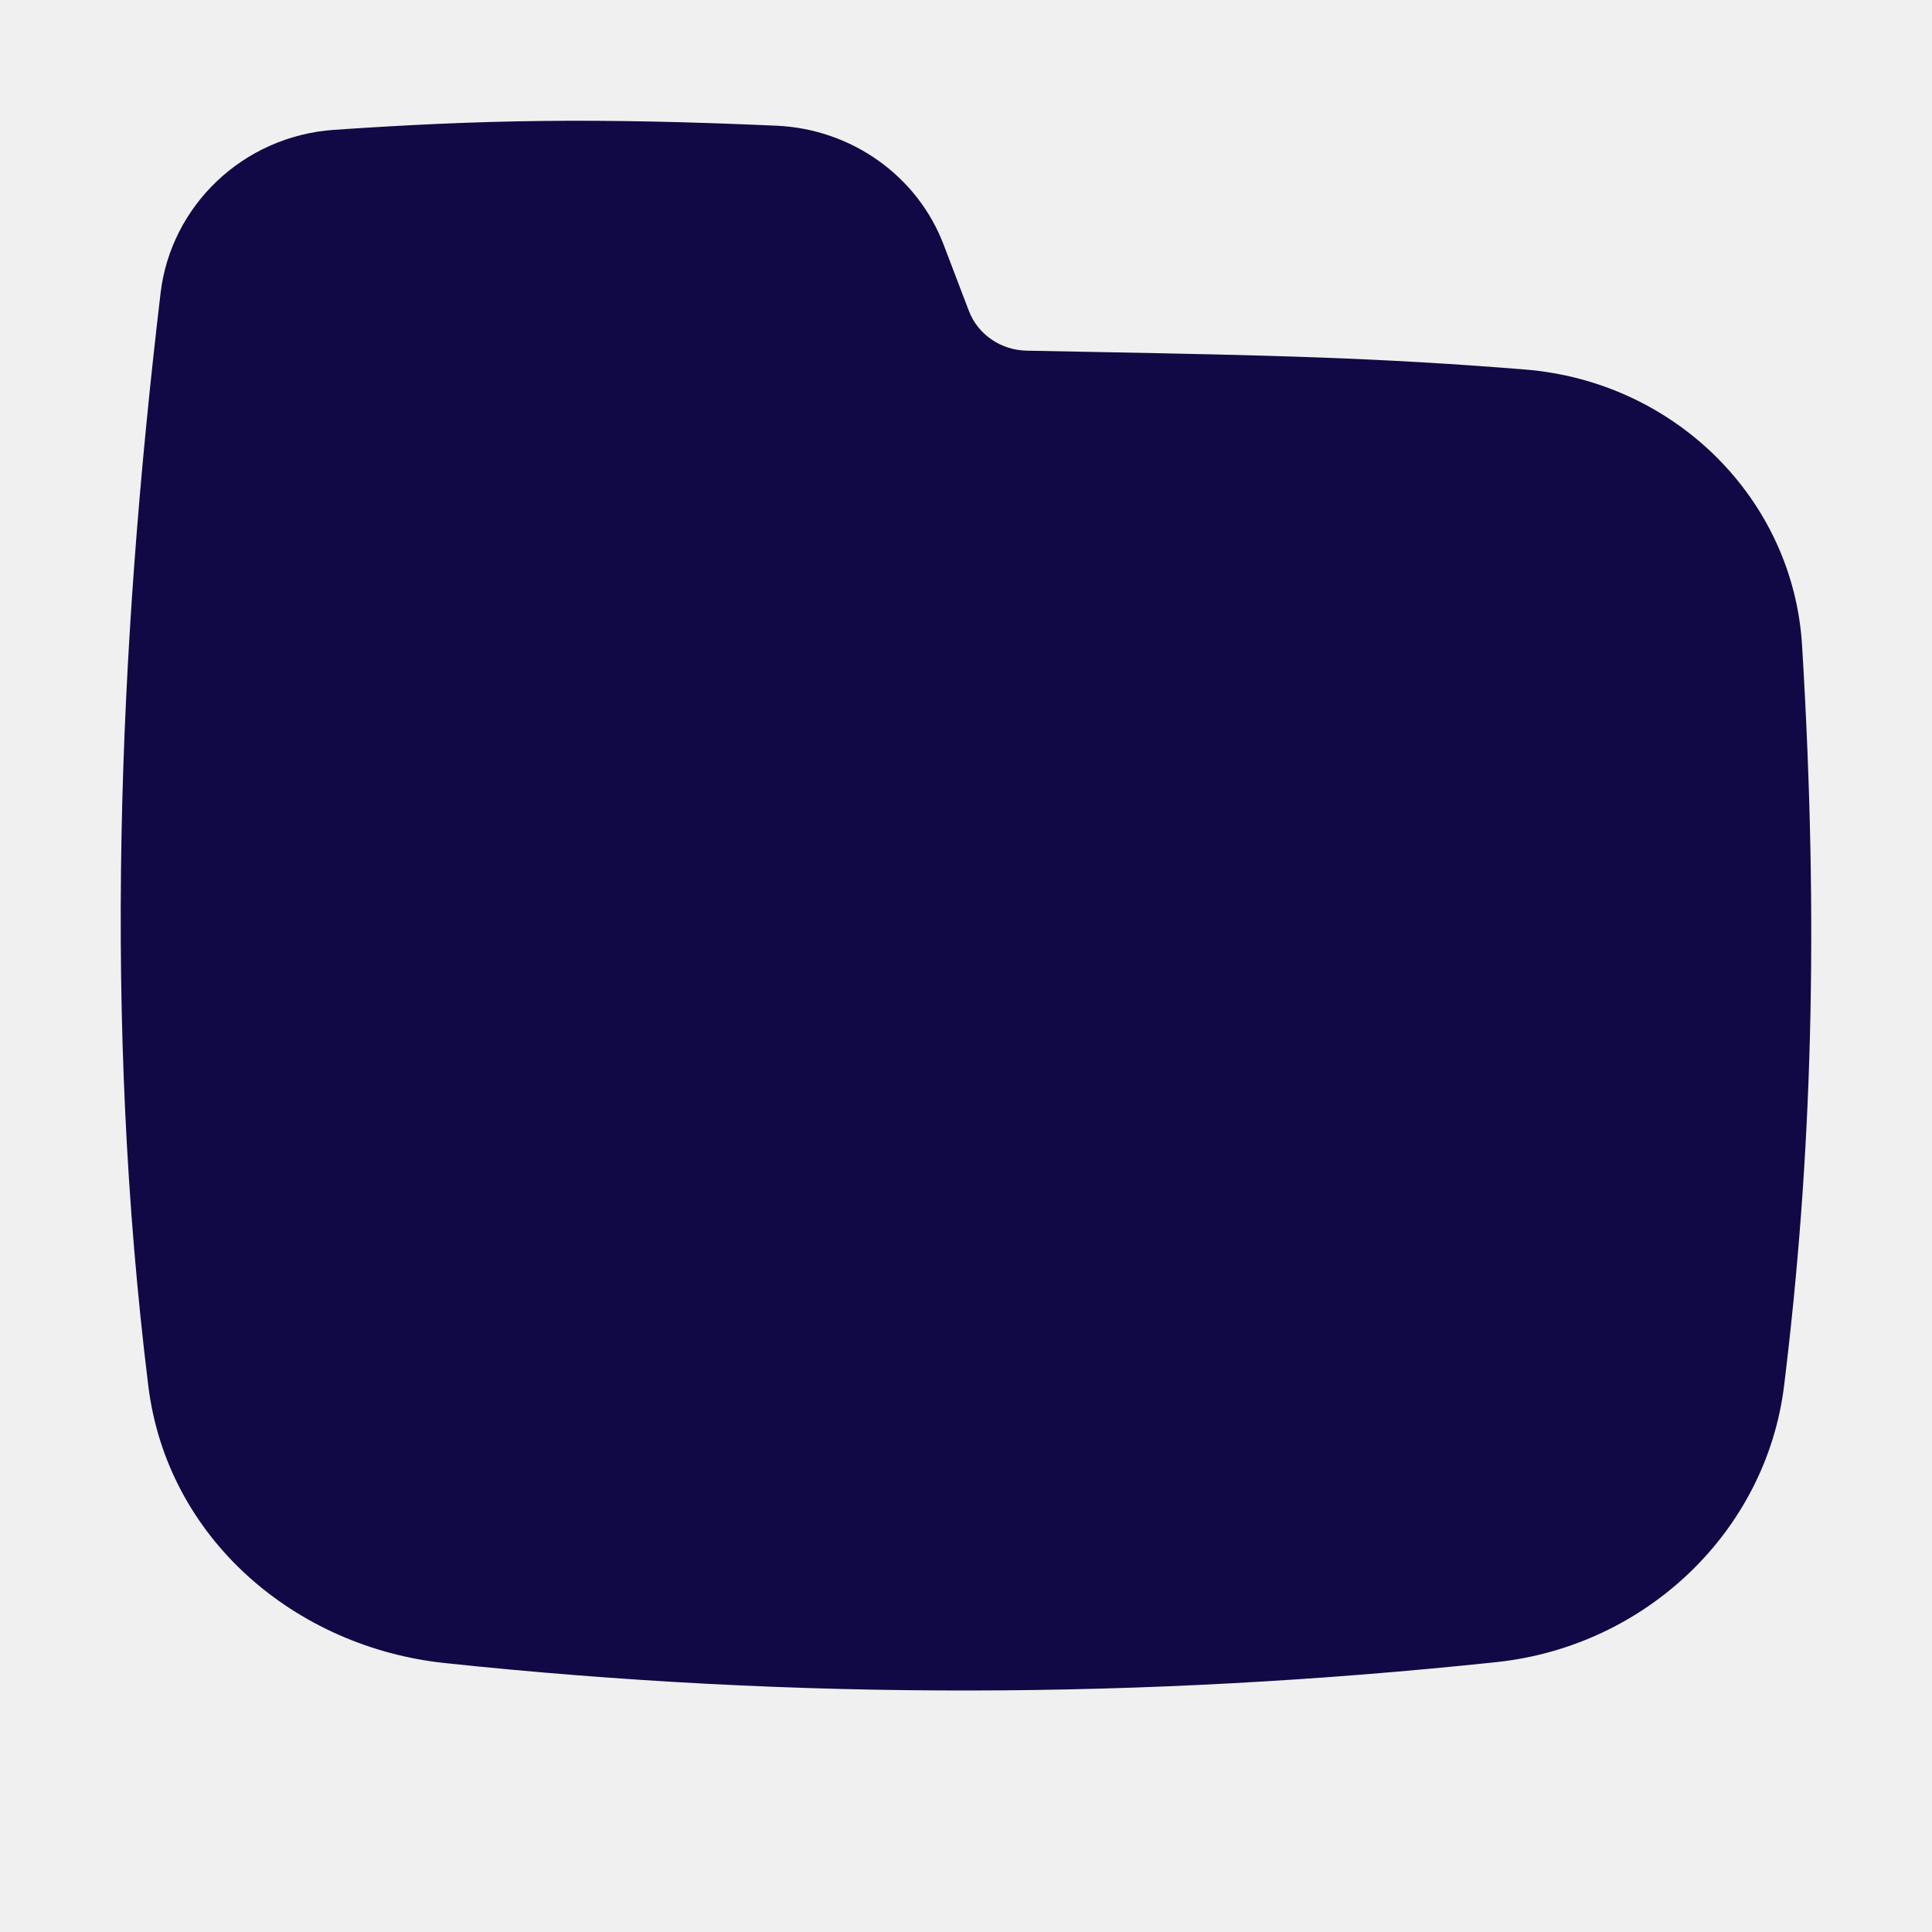
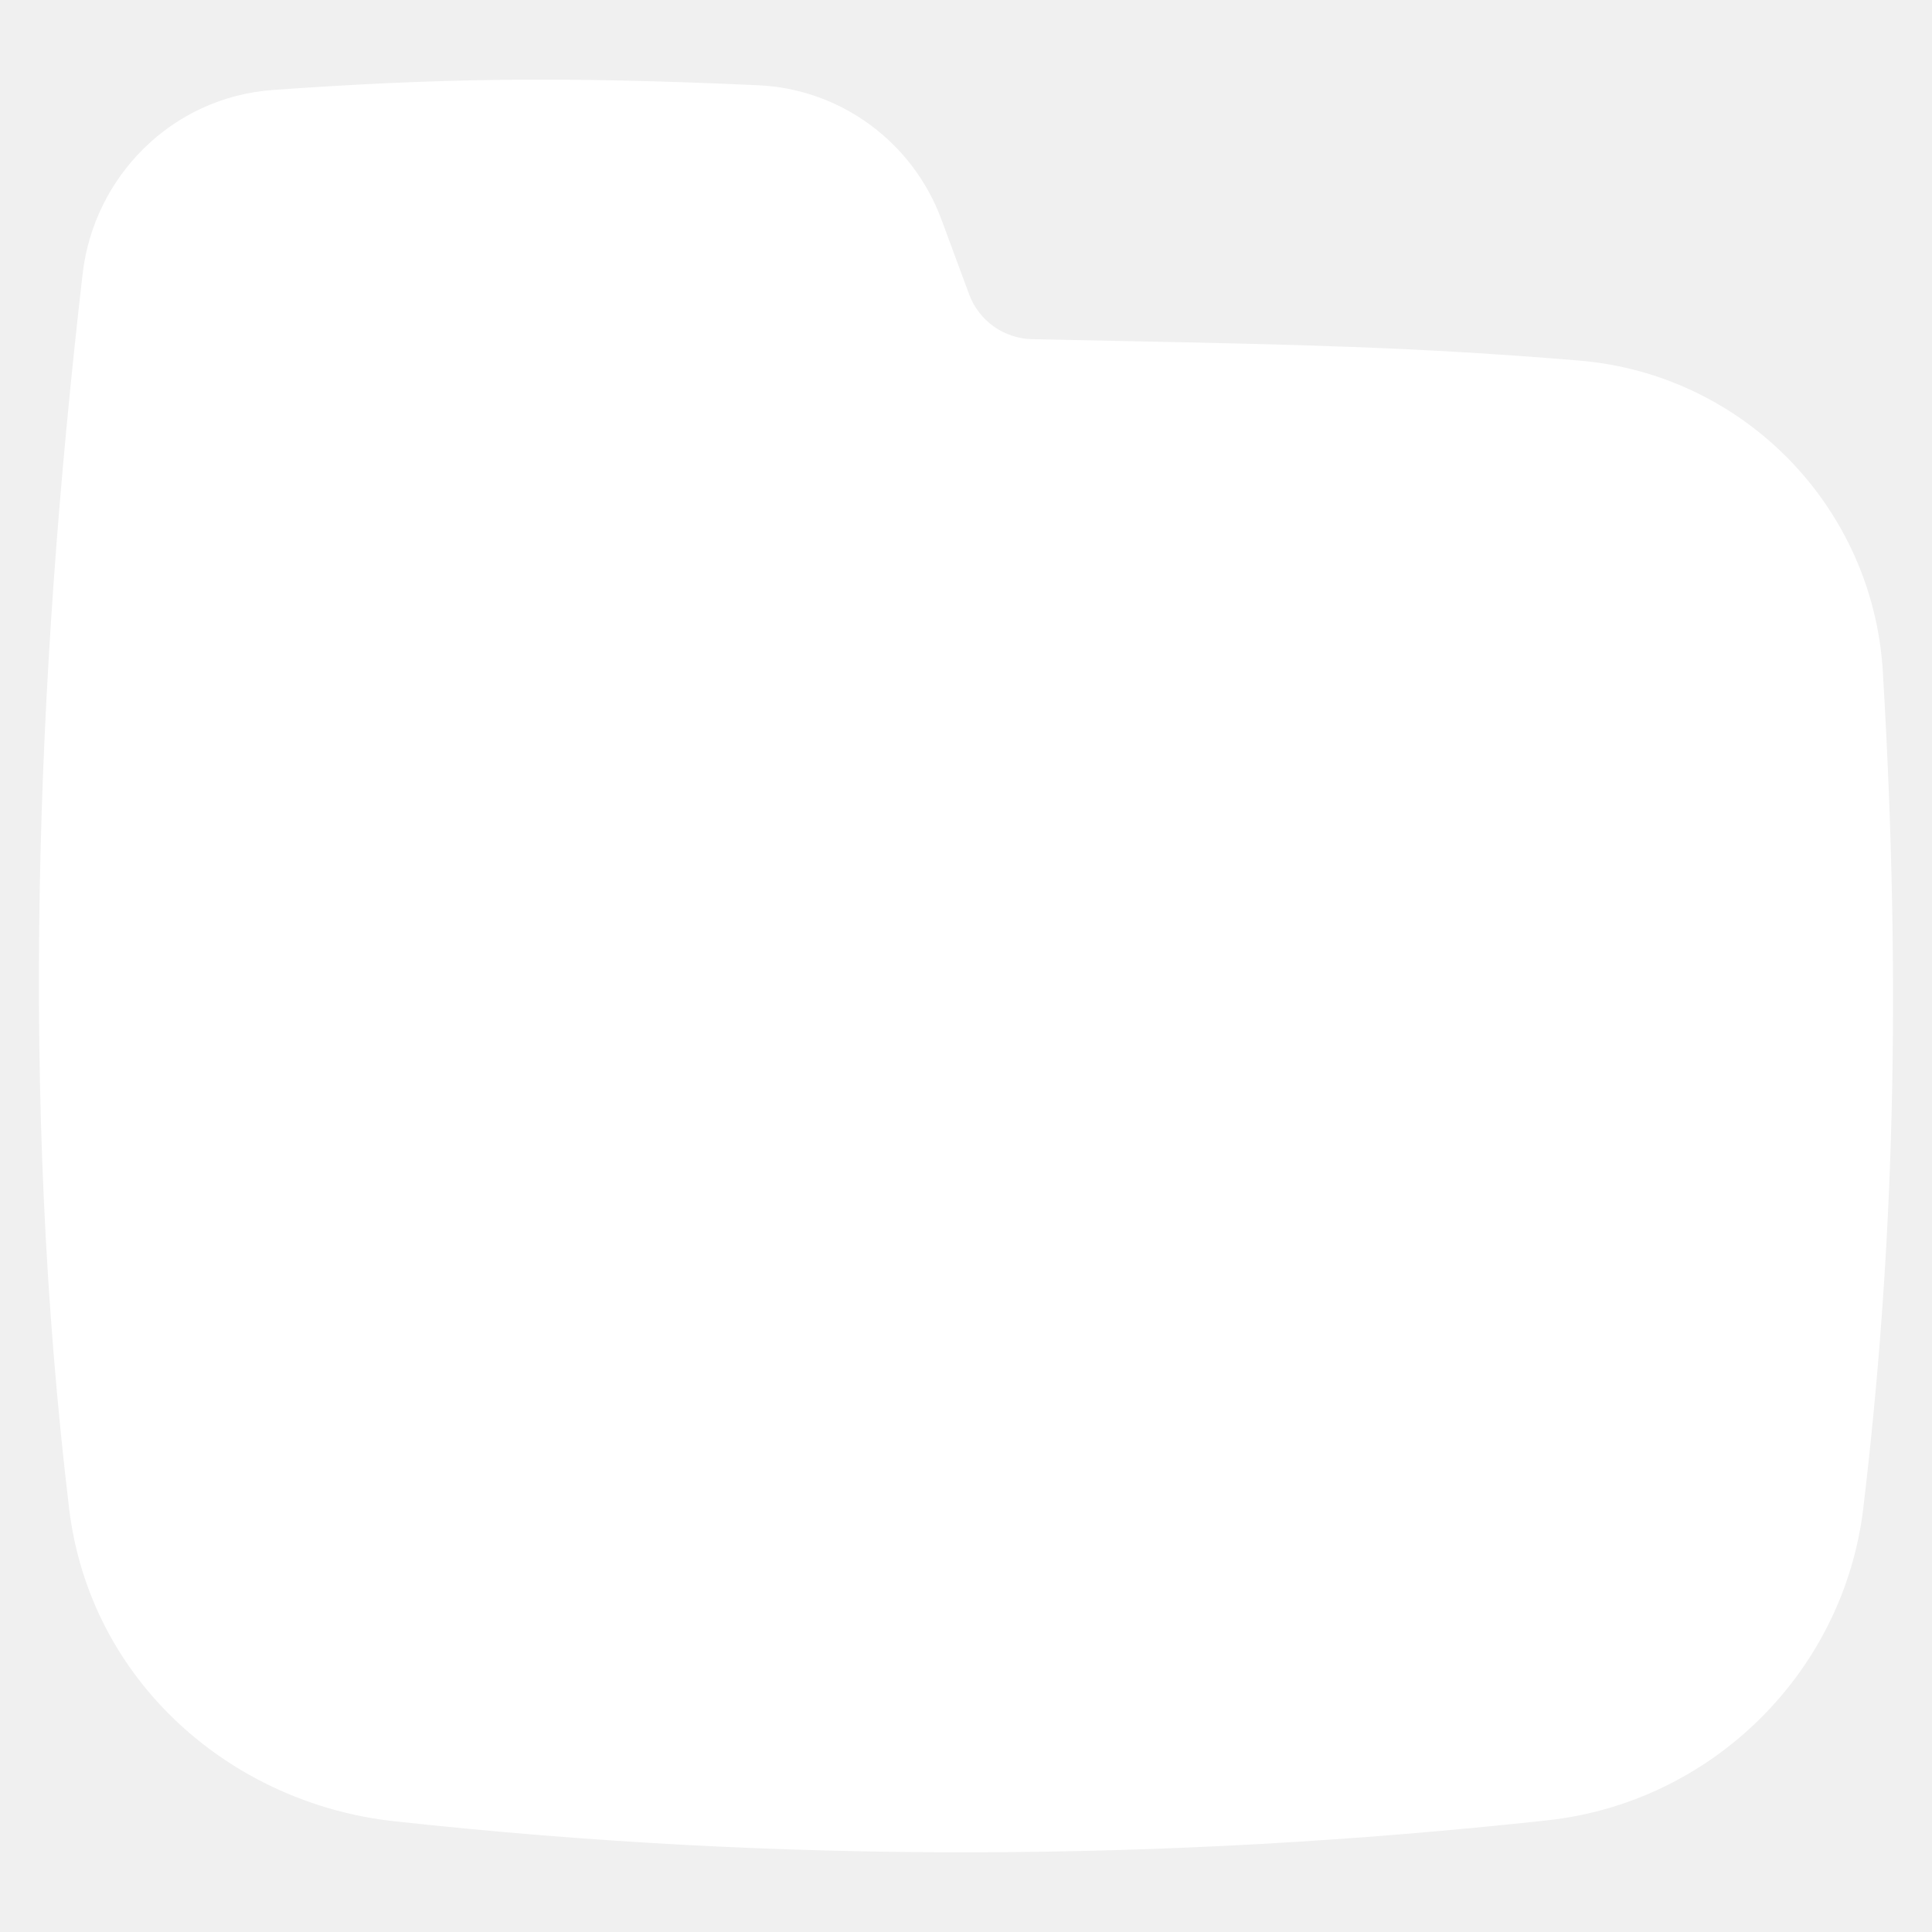
<svg xmlns="http://www.w3.org/2000/svg" width="16" height="16" viewBox="0 0 16 16" fill="none">
-   <path fill-rule="evenodd" clip-rule="evenodd" d="M6.431 1.041C4.914 0.974 3.991 0.992 2.769 1.075C2.008 1.127 1.415 1.708 1.33 2.426C0.975 5.422 0.855 8.446 1.228 11.476C1.384 12.745 2.449 13.642 3.685 13.773C6.602 14.081 9.477 14.073 12.392 13.765C13.632 13.634 14.627 12.681 14.775 11.476C15.005 9.603 15.066 7.685 14.924 5.344C14.85 4.134 13.873 3.16 12.628 3.06C11.389 2.96 10.476 2.942 9.125 2.916C8.927 2.912 8.719 2.908 8.5 2.904C8.287 2.899 8.098 2.769 8.024 2.575L7.815 2.027C7.6 1.461 7.057 1.069 6.431 1.041Z" fill="#110945" />
+   <g clip-path="url(#clip0_15448_76475)">
+     <path fill-rule="evenodd" clip-rule="evenodd" d="M6.279 0.706C4.615 0.63 3.602 0.65 2.262 0.745C1.427 0.804 0.777 1.459 0.684 2.27C0.295 5.654 0.164 9.069 0.572 12.49C0.743 13.922 1.912 14.936 3.267 15.083C6.466 15.432 9.619 15.422 12.816 15.075C14.177 14.926 15.268 13.851 15.431 12.49C15.683 10.374 15.75 8.209 15.593 5.565C15.513 4.199 14.441 3.099 13.076 2.986C11.717 2.873 10.715 2.853 9.233 2.823C9.016 2.819 8.788 2.814 8.548 2.809C8.315 2.804 8.107 2.657 8.026 2.438L7.797 1.819C7.561 1.18 6.966 0.737 6.279 0.706Z" fill="white" />
+   </g>
+   <defs>
+     <clipPath id="clip0_15448_76475">
+       <rect width="16" height="16" fill="white" />
+     </clipPath>
+   </defs>
</svg>
